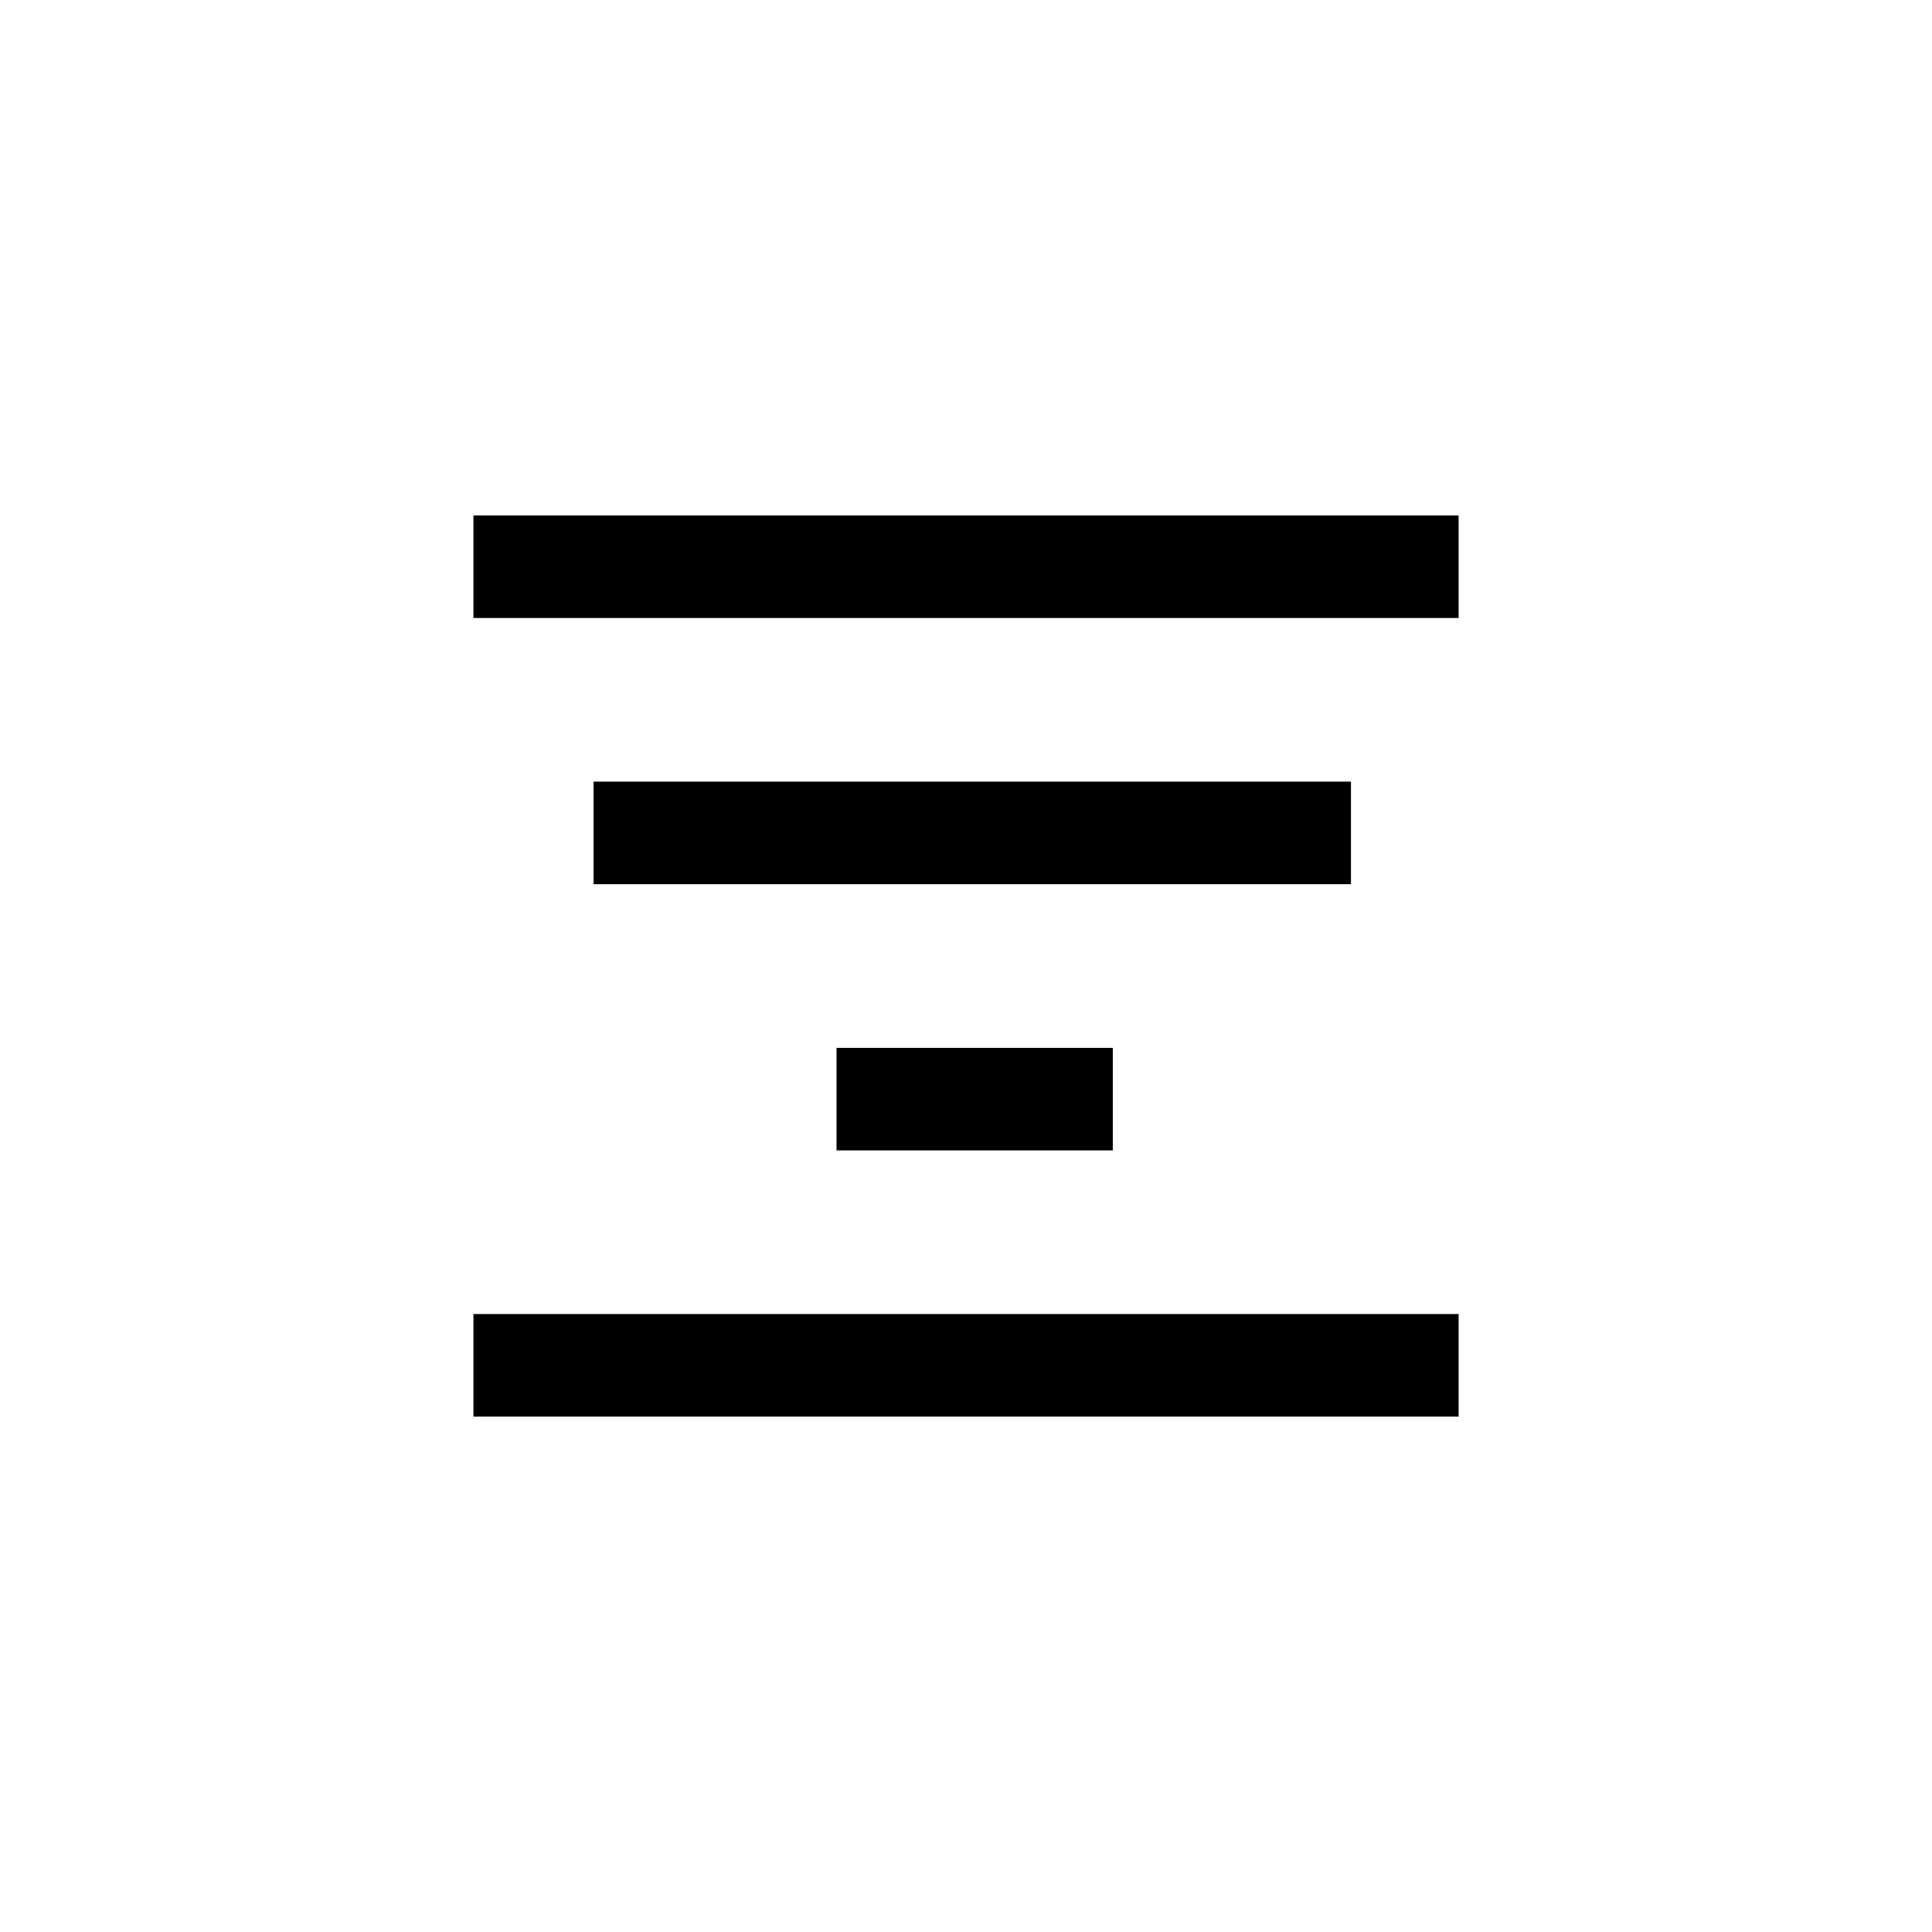
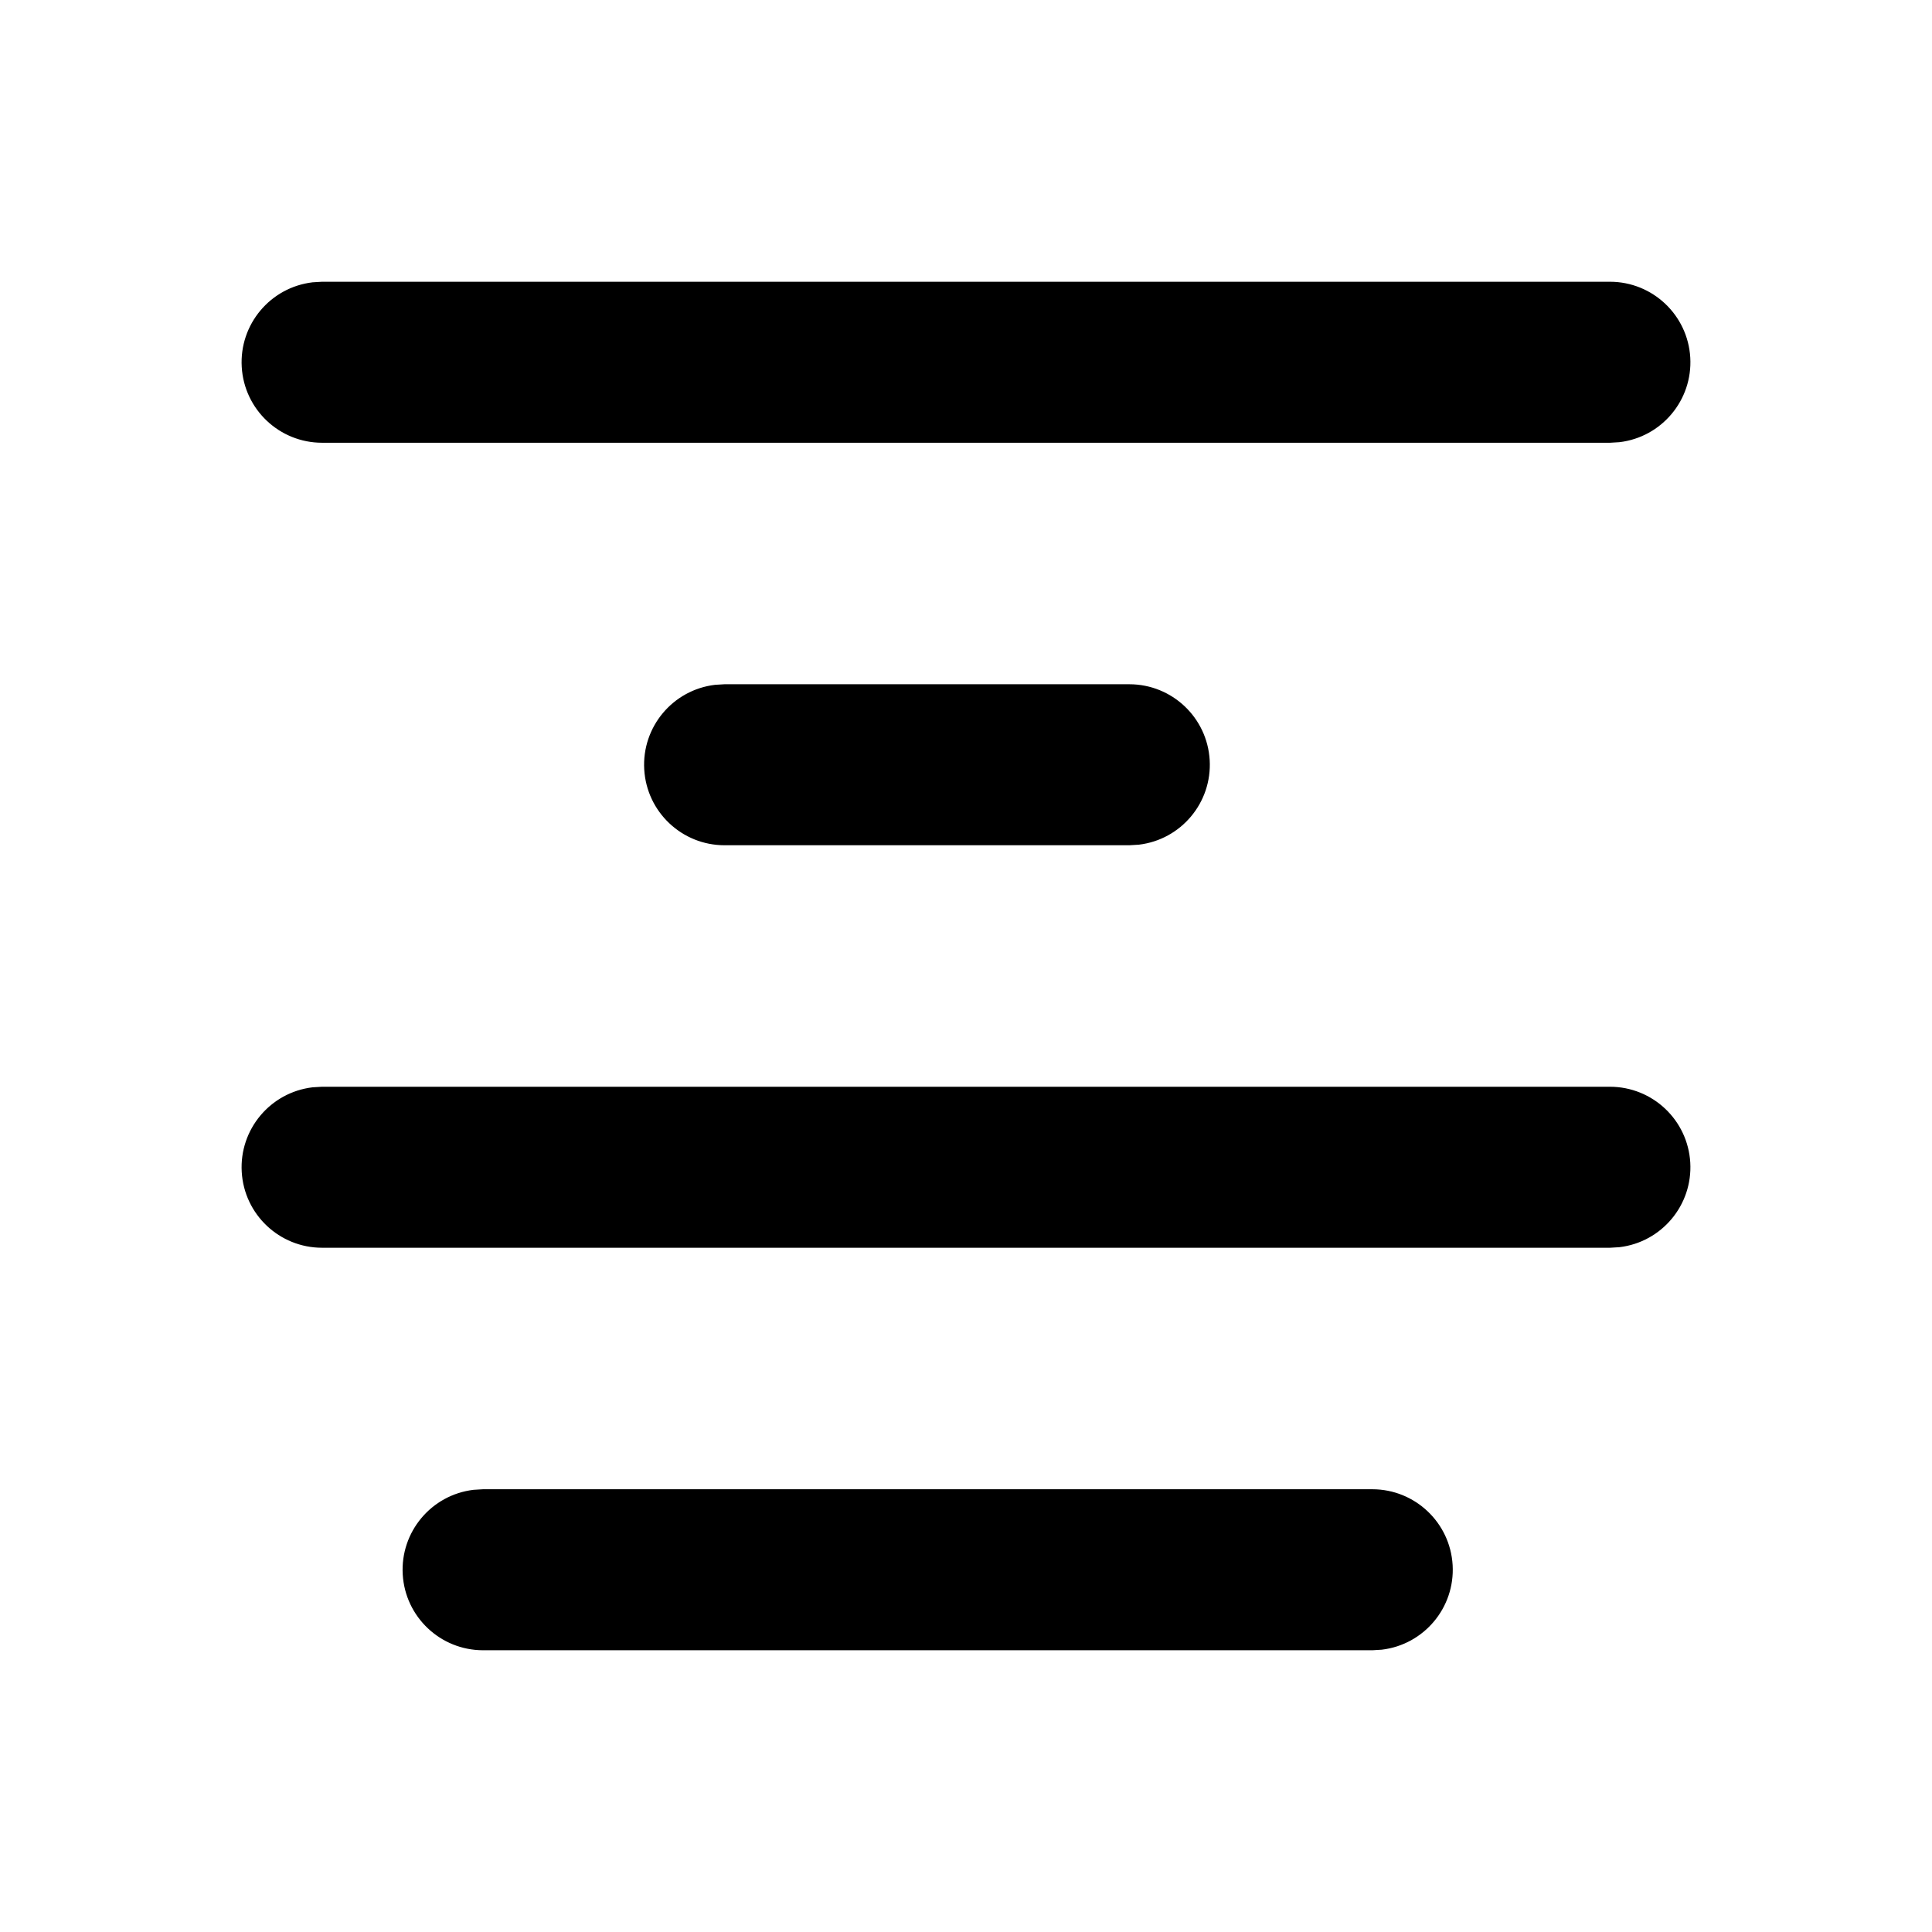
- <svg xmlns="http://www.w3.org/2000/svg" t="1572081781884" viewBox="0 0 1024 1024" version="1.1" p-id="4963">
-   <defs>
-     <style type="text/css" />
-   </defs>
-   <path d="M314.619 414.285h401.421v54.349H314.619zM250.931 696.474h522.163v54.349H250.931zM250.931 273.203h522.163v54.349H250.931zM443.377 555.392h146.429v54.349h-146.429z" p-id="4964" />
+ <svg xmlns="http://www.w3.org/2000/svg" t="1589619999312" class="icon" viewBox="0 0 1024 1024" version="1.1" p-id="2718">
+   <path d="M727.424 789.333a42.667 42.667 0 0 1 4.949 85.035l-4.949 0.299H256a42.667 42.667 0 0 1-4.992-85.035L256 789.333h471.424z m125.909-213.333a42.667 42.667 0 0 1 4.992 85.035L853.333 661.333H170.667a42.667 42.667 0 0 1-4.992-85.035L170.667 576h682.667z m-254.72-213.333a42.667 42.667 0 0 1 4.992 85.035l-4.992 0.299H384a42.667 42.667 0 0 1-4.992-85.035L384 362.667h214.613z m254.72-213.333a42.667 42.667 0 0 1 4.992 85.035L853.333 234.667H170.667a42.667 42.667 0 0 1-4.992-85.035L170.667 149.333h682.667z" fill="currentColor" p-id="2719" />
</svg>
